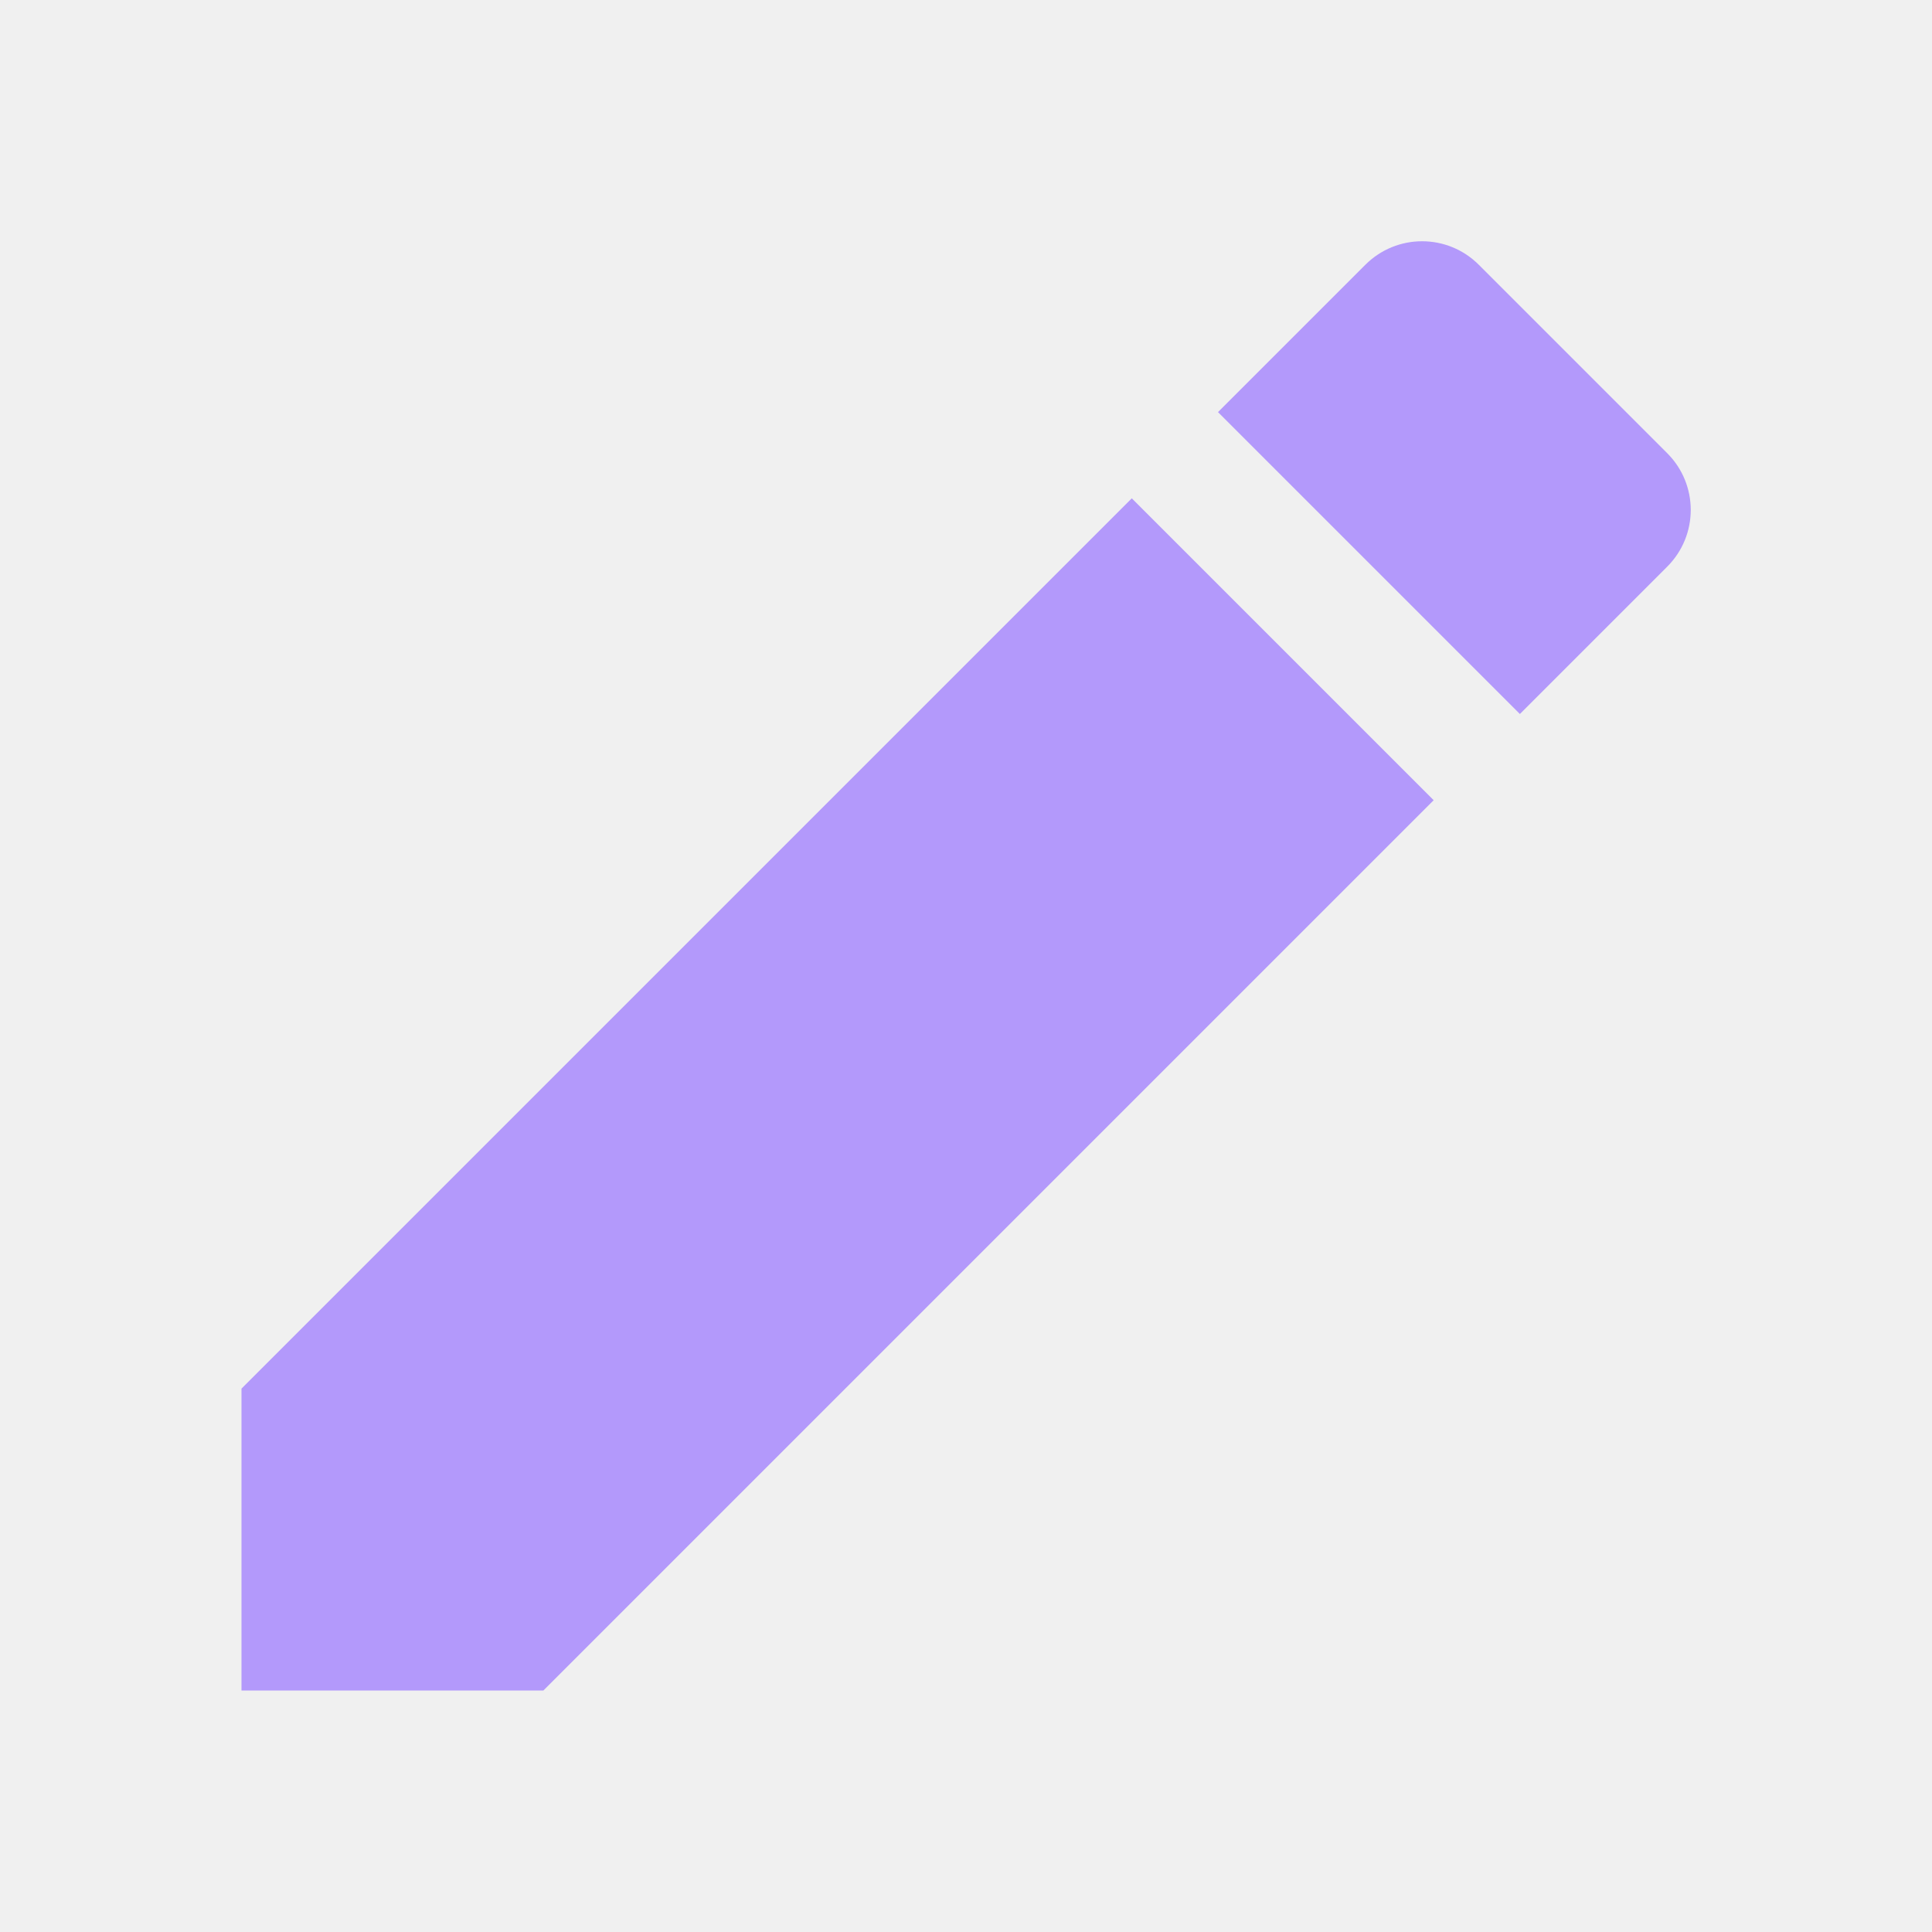
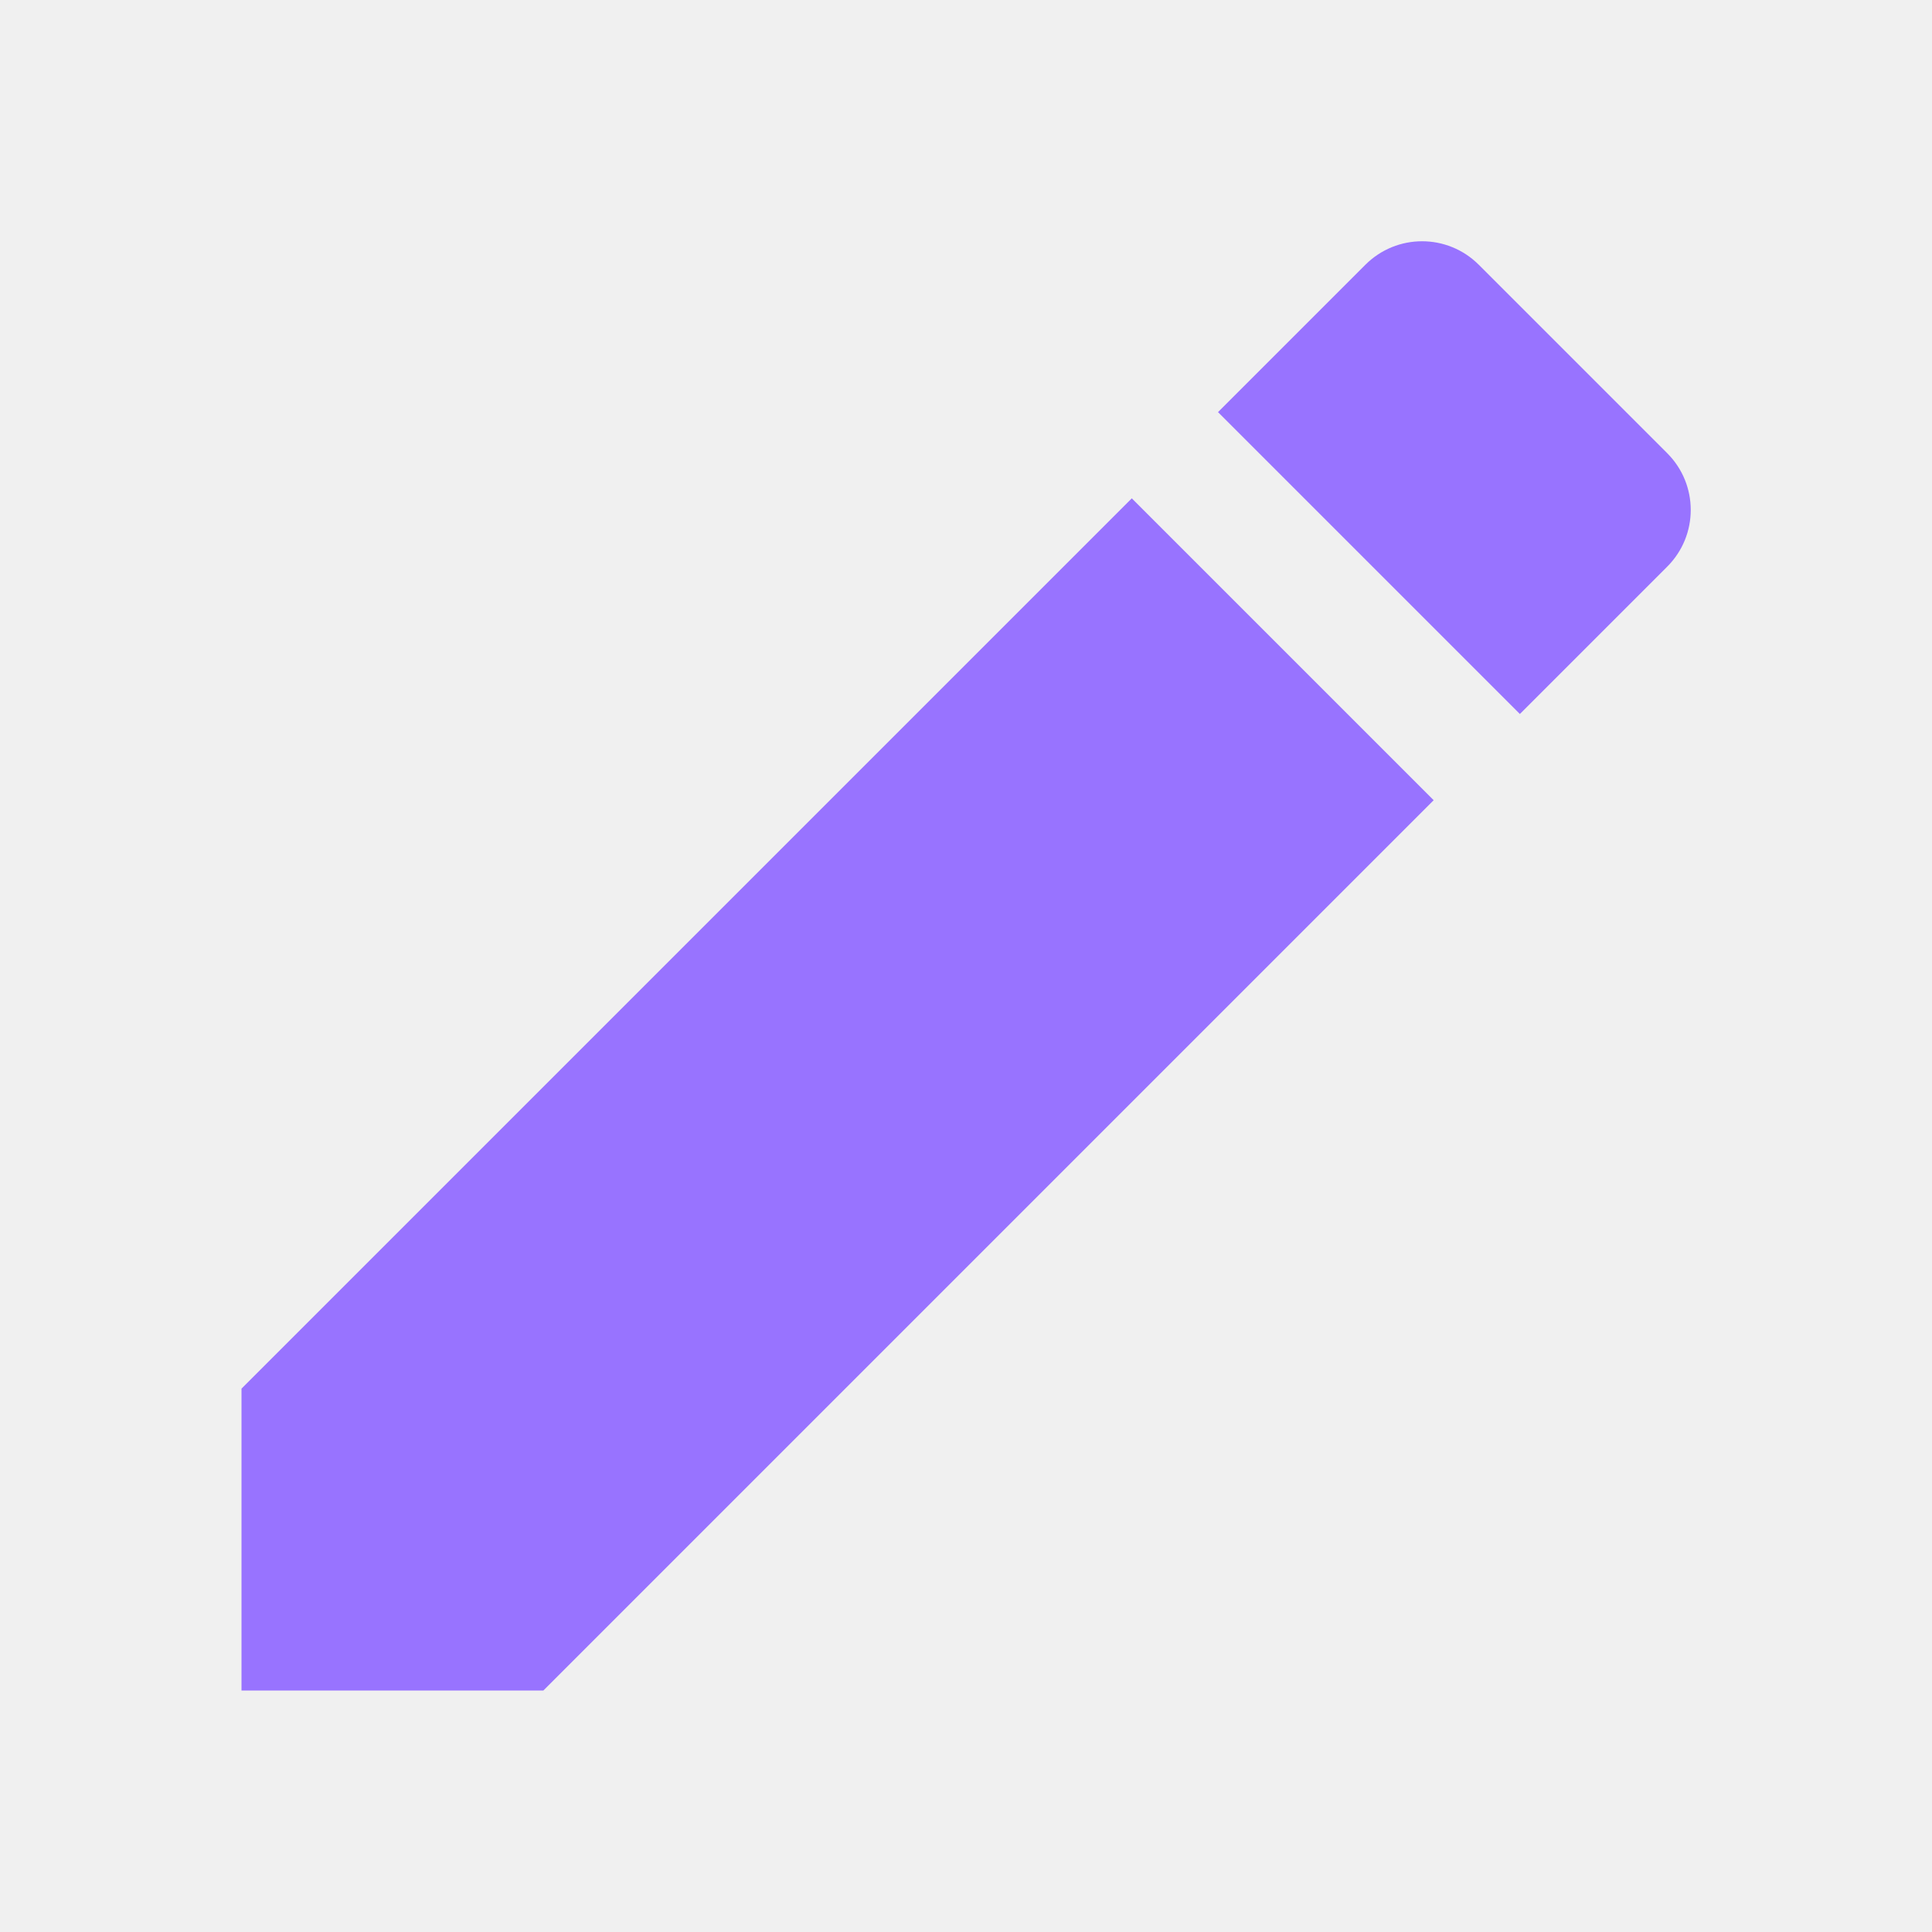
<svg xmlns="http://www.w3.org/2000/svg" width="16" height="16" viewBox="0 0 16 16" fill="none">
-   <g id="edit" opacity="0.7" clip-path="url(#clip0_224_1347)">
+   <g id="edit" clip-path="url(#clip0_224_1347)">
    <path id="Vector" d="M2 11.5V14H4.5L11.873 6.627L9.373 4.127L2 11.5ZM13.807 4.693C14.067 4.433 14.067 4.013 13.807 3.753L12.247 2.193C11.987 1.933 11.567 1.933 11.307 2.193L10.087 3.413L12.587 5.913L13.807 4.693Z" fill="#9873FF" />
  </g>
  <defs>
    <clipPath id="clip0_224_1347">
      <rect width="16" height="16" fill="white" />
    </clipPath>
  </defs>
</svg>
